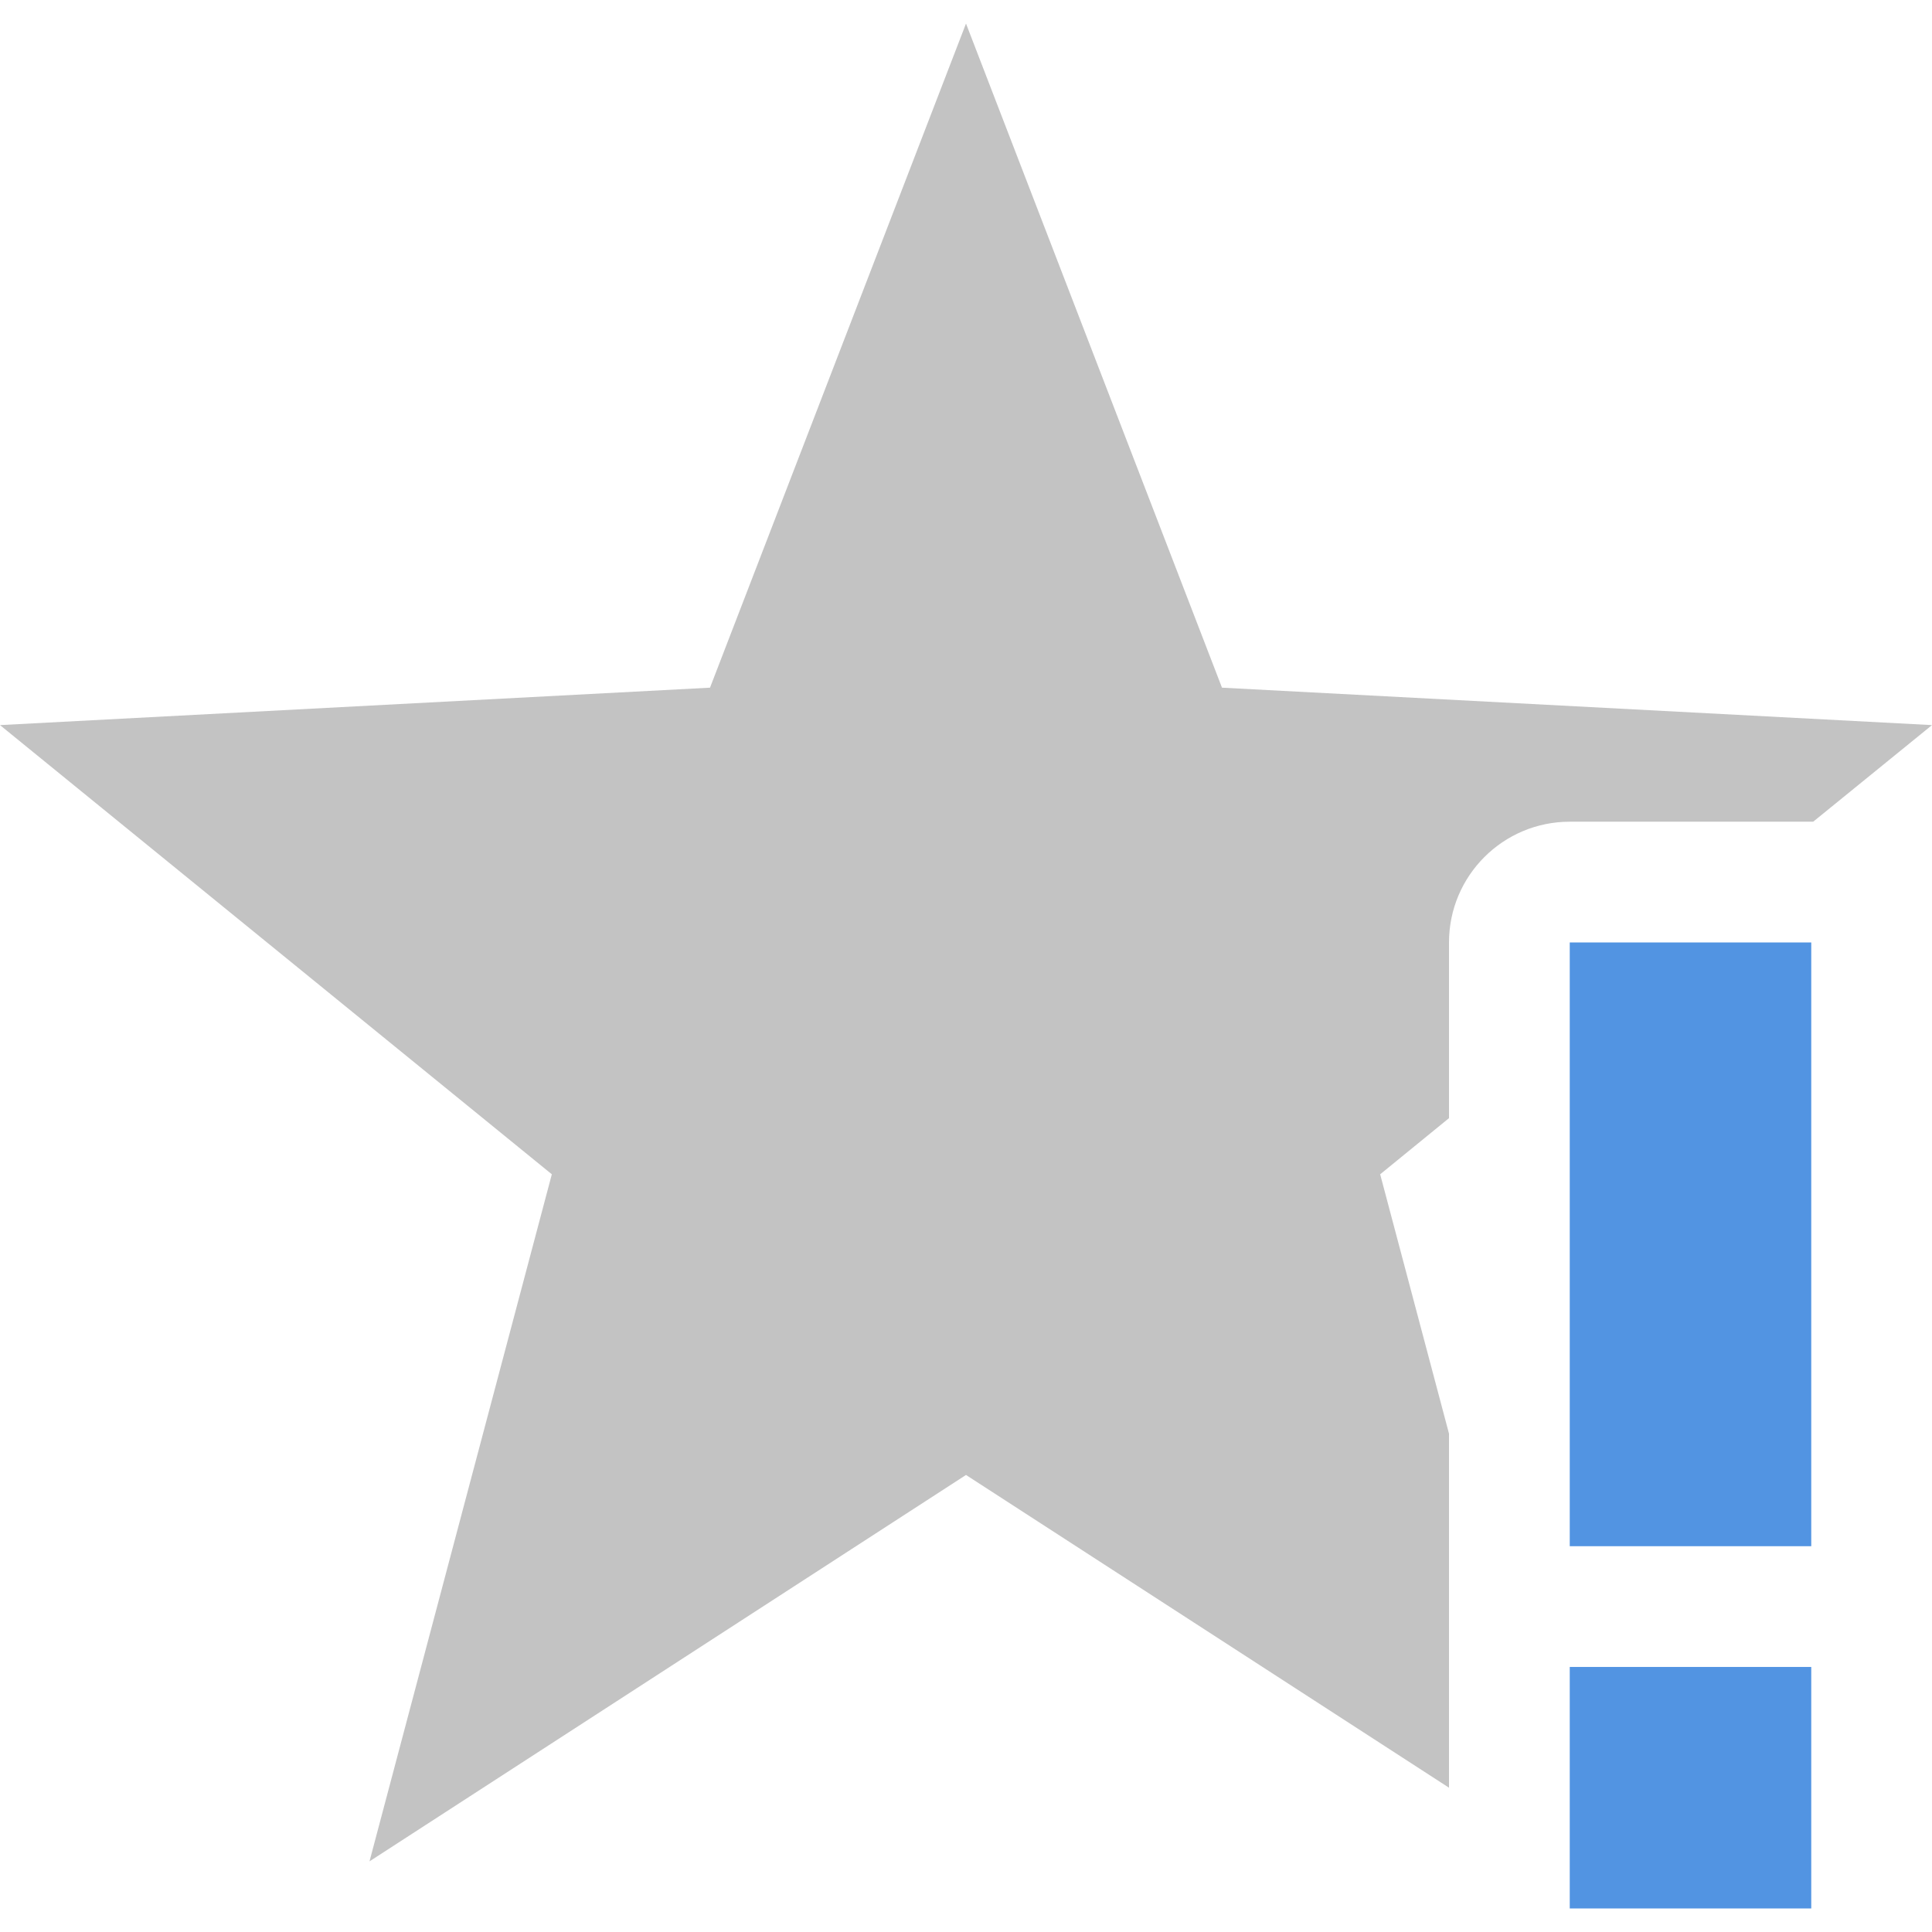
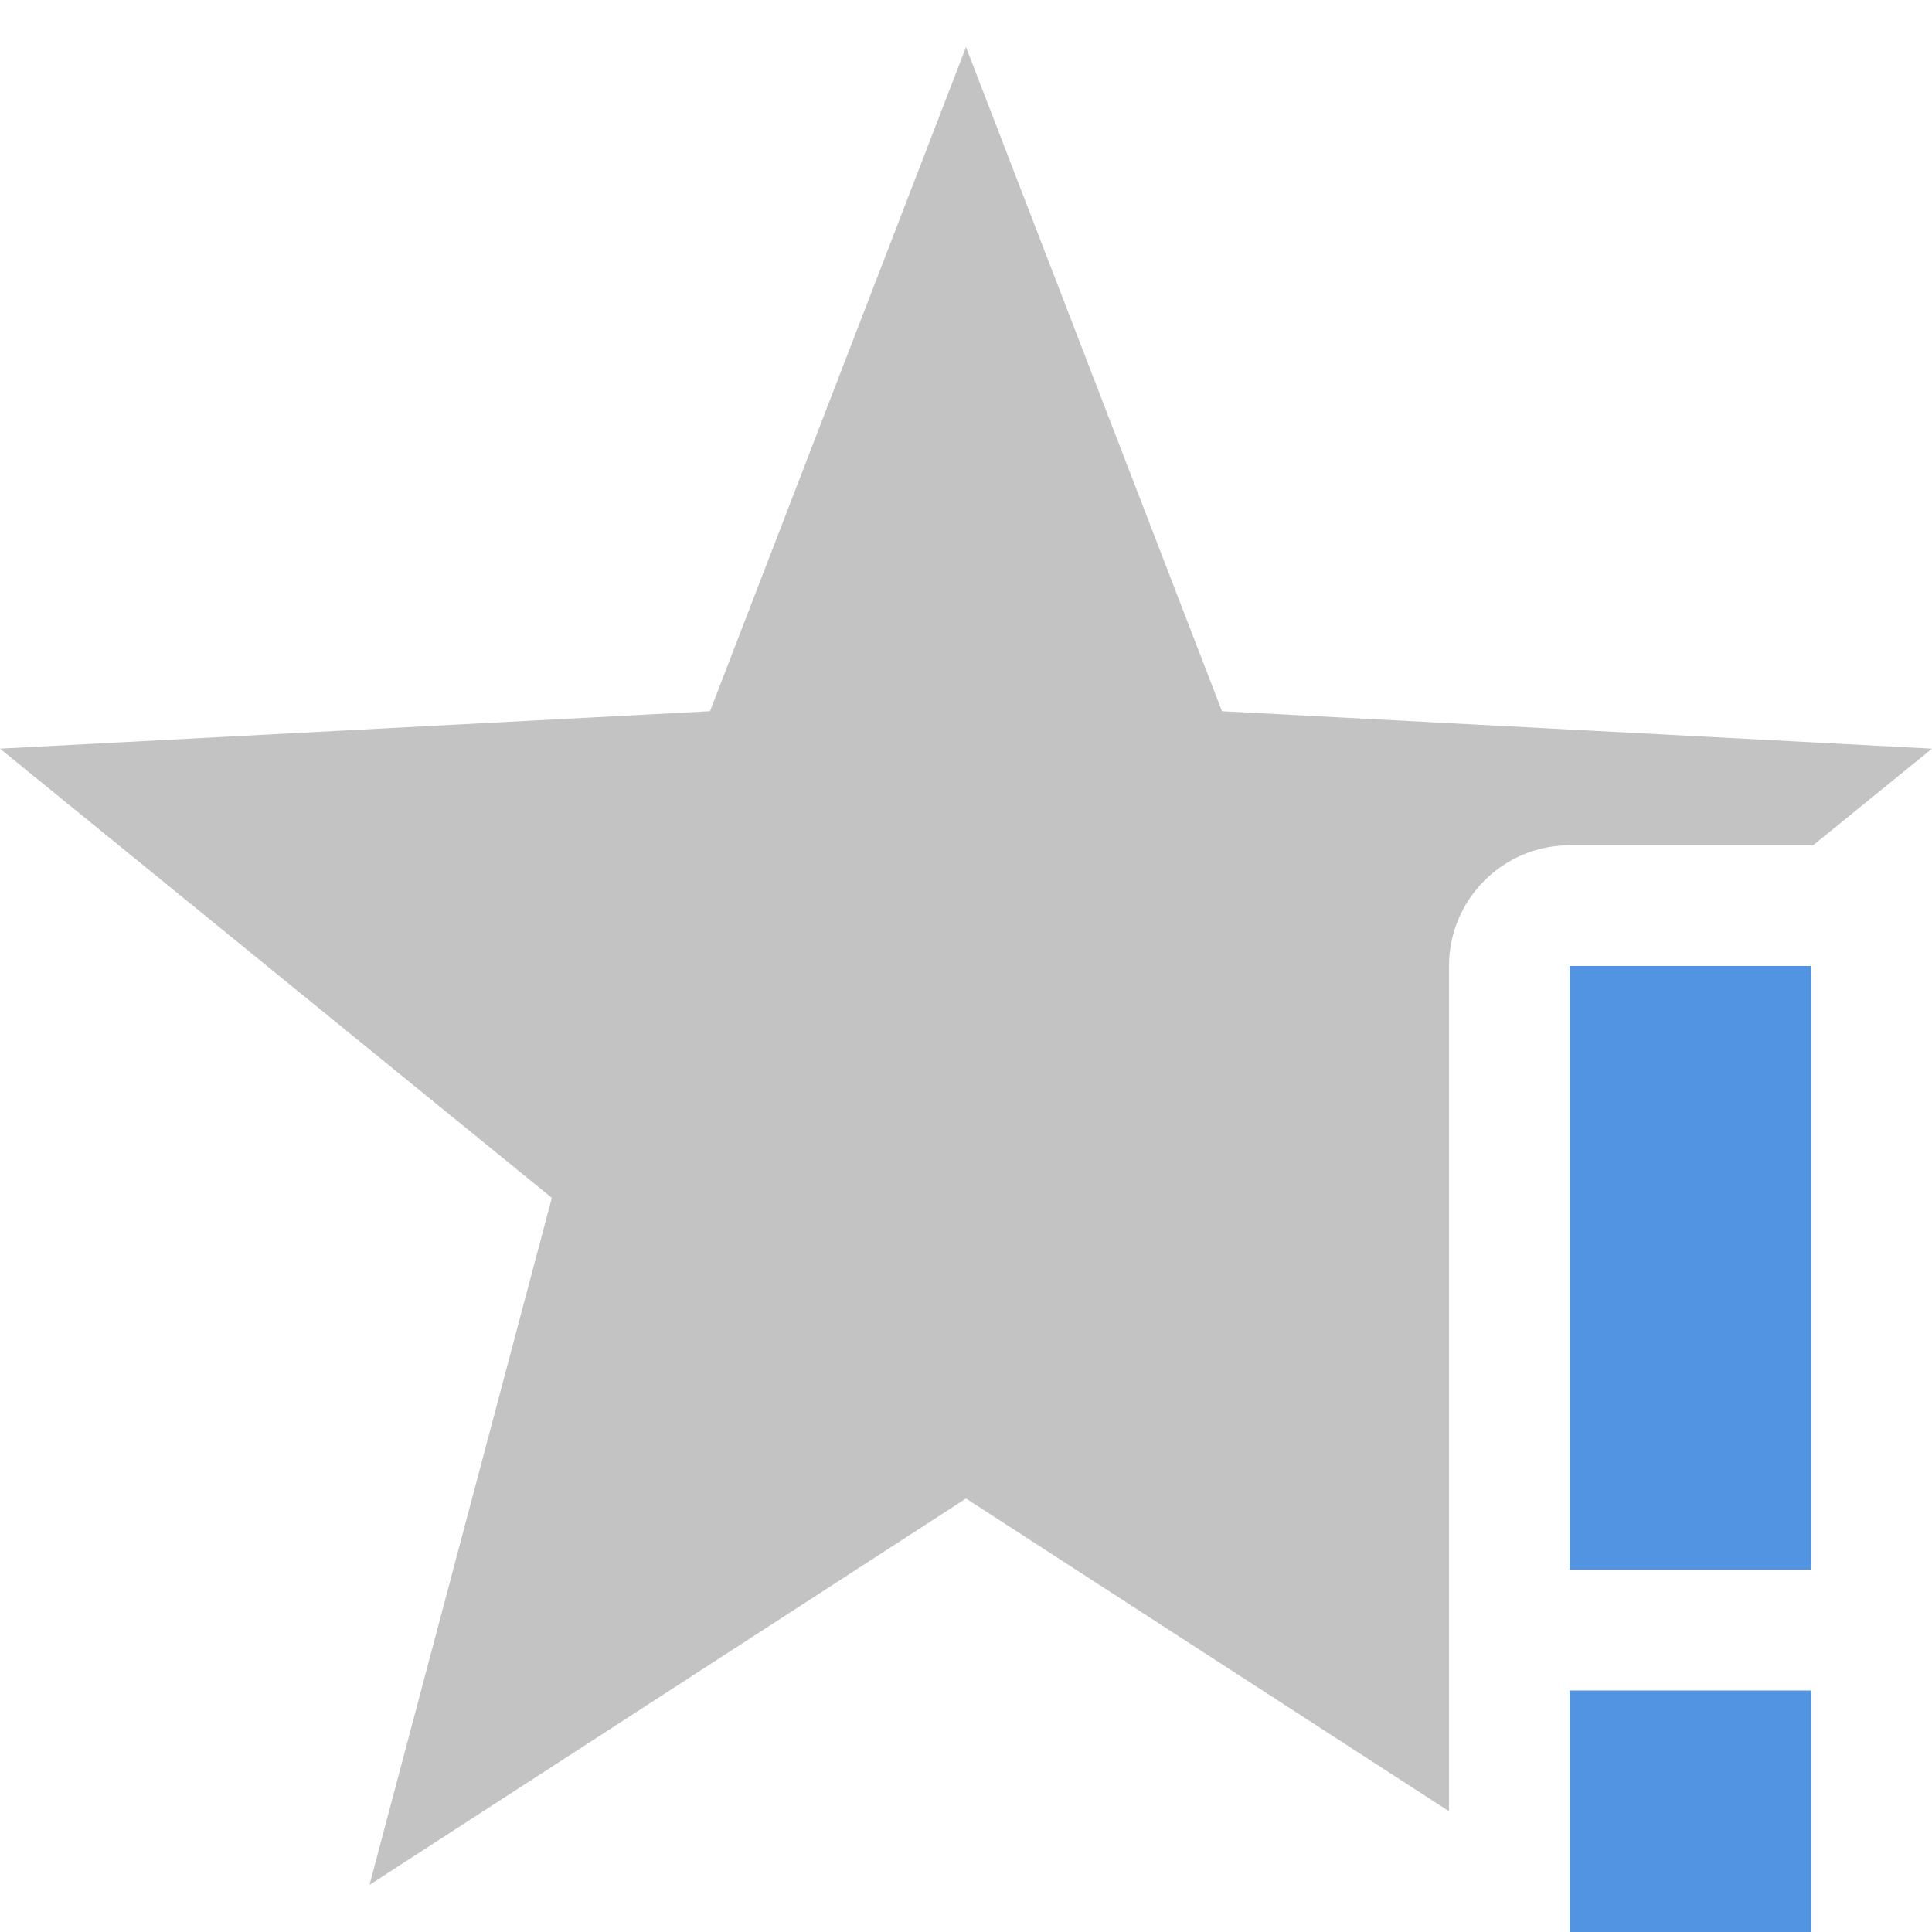
<svg xmlns="http://www.w3.org/2000/svg" version="1.1" viewBox="0 0 16 16">
-   <g transform="translate(0 -.195)">
-     <path d="m8 0.39-2.12 5.5-5.88 0.31 4.57 3.72-1.51 5.69 4.94-3.2 4 2.59v-2.932l-0.57-2.148 0.57-0.465v-1.455a1 1 0 0 1 1-1h2a1 1 0 0 1 0.016 0l0.984-0.8-5.88-0.31z" fill="#363636" opacity=".3" />
-     <path class="warning" d="m13 8v5h2v-5zm0 6v2h2v-2z" fill="#5294e2" />
-     <rect y=".195" width="16" height="16" fill="none" />
-   </g>
+   <path d="m8 0.39-2.12 5.5-5.88 0.31 4.57 3.72-1.51 5.69 4.94-3.2 4 2.59v-7c0-0.552 0.448-1 1-1h2c0.005-4.27e-5 0.011-4.27e-5 0.016 0l0.984-0.8-5.88-0.31z" fill="#363636" opacity=".3" />
+   <path d="m13 8v5h2v-5zm0 6v2h2v-2z" fill="#5294e2" />
</svg>
